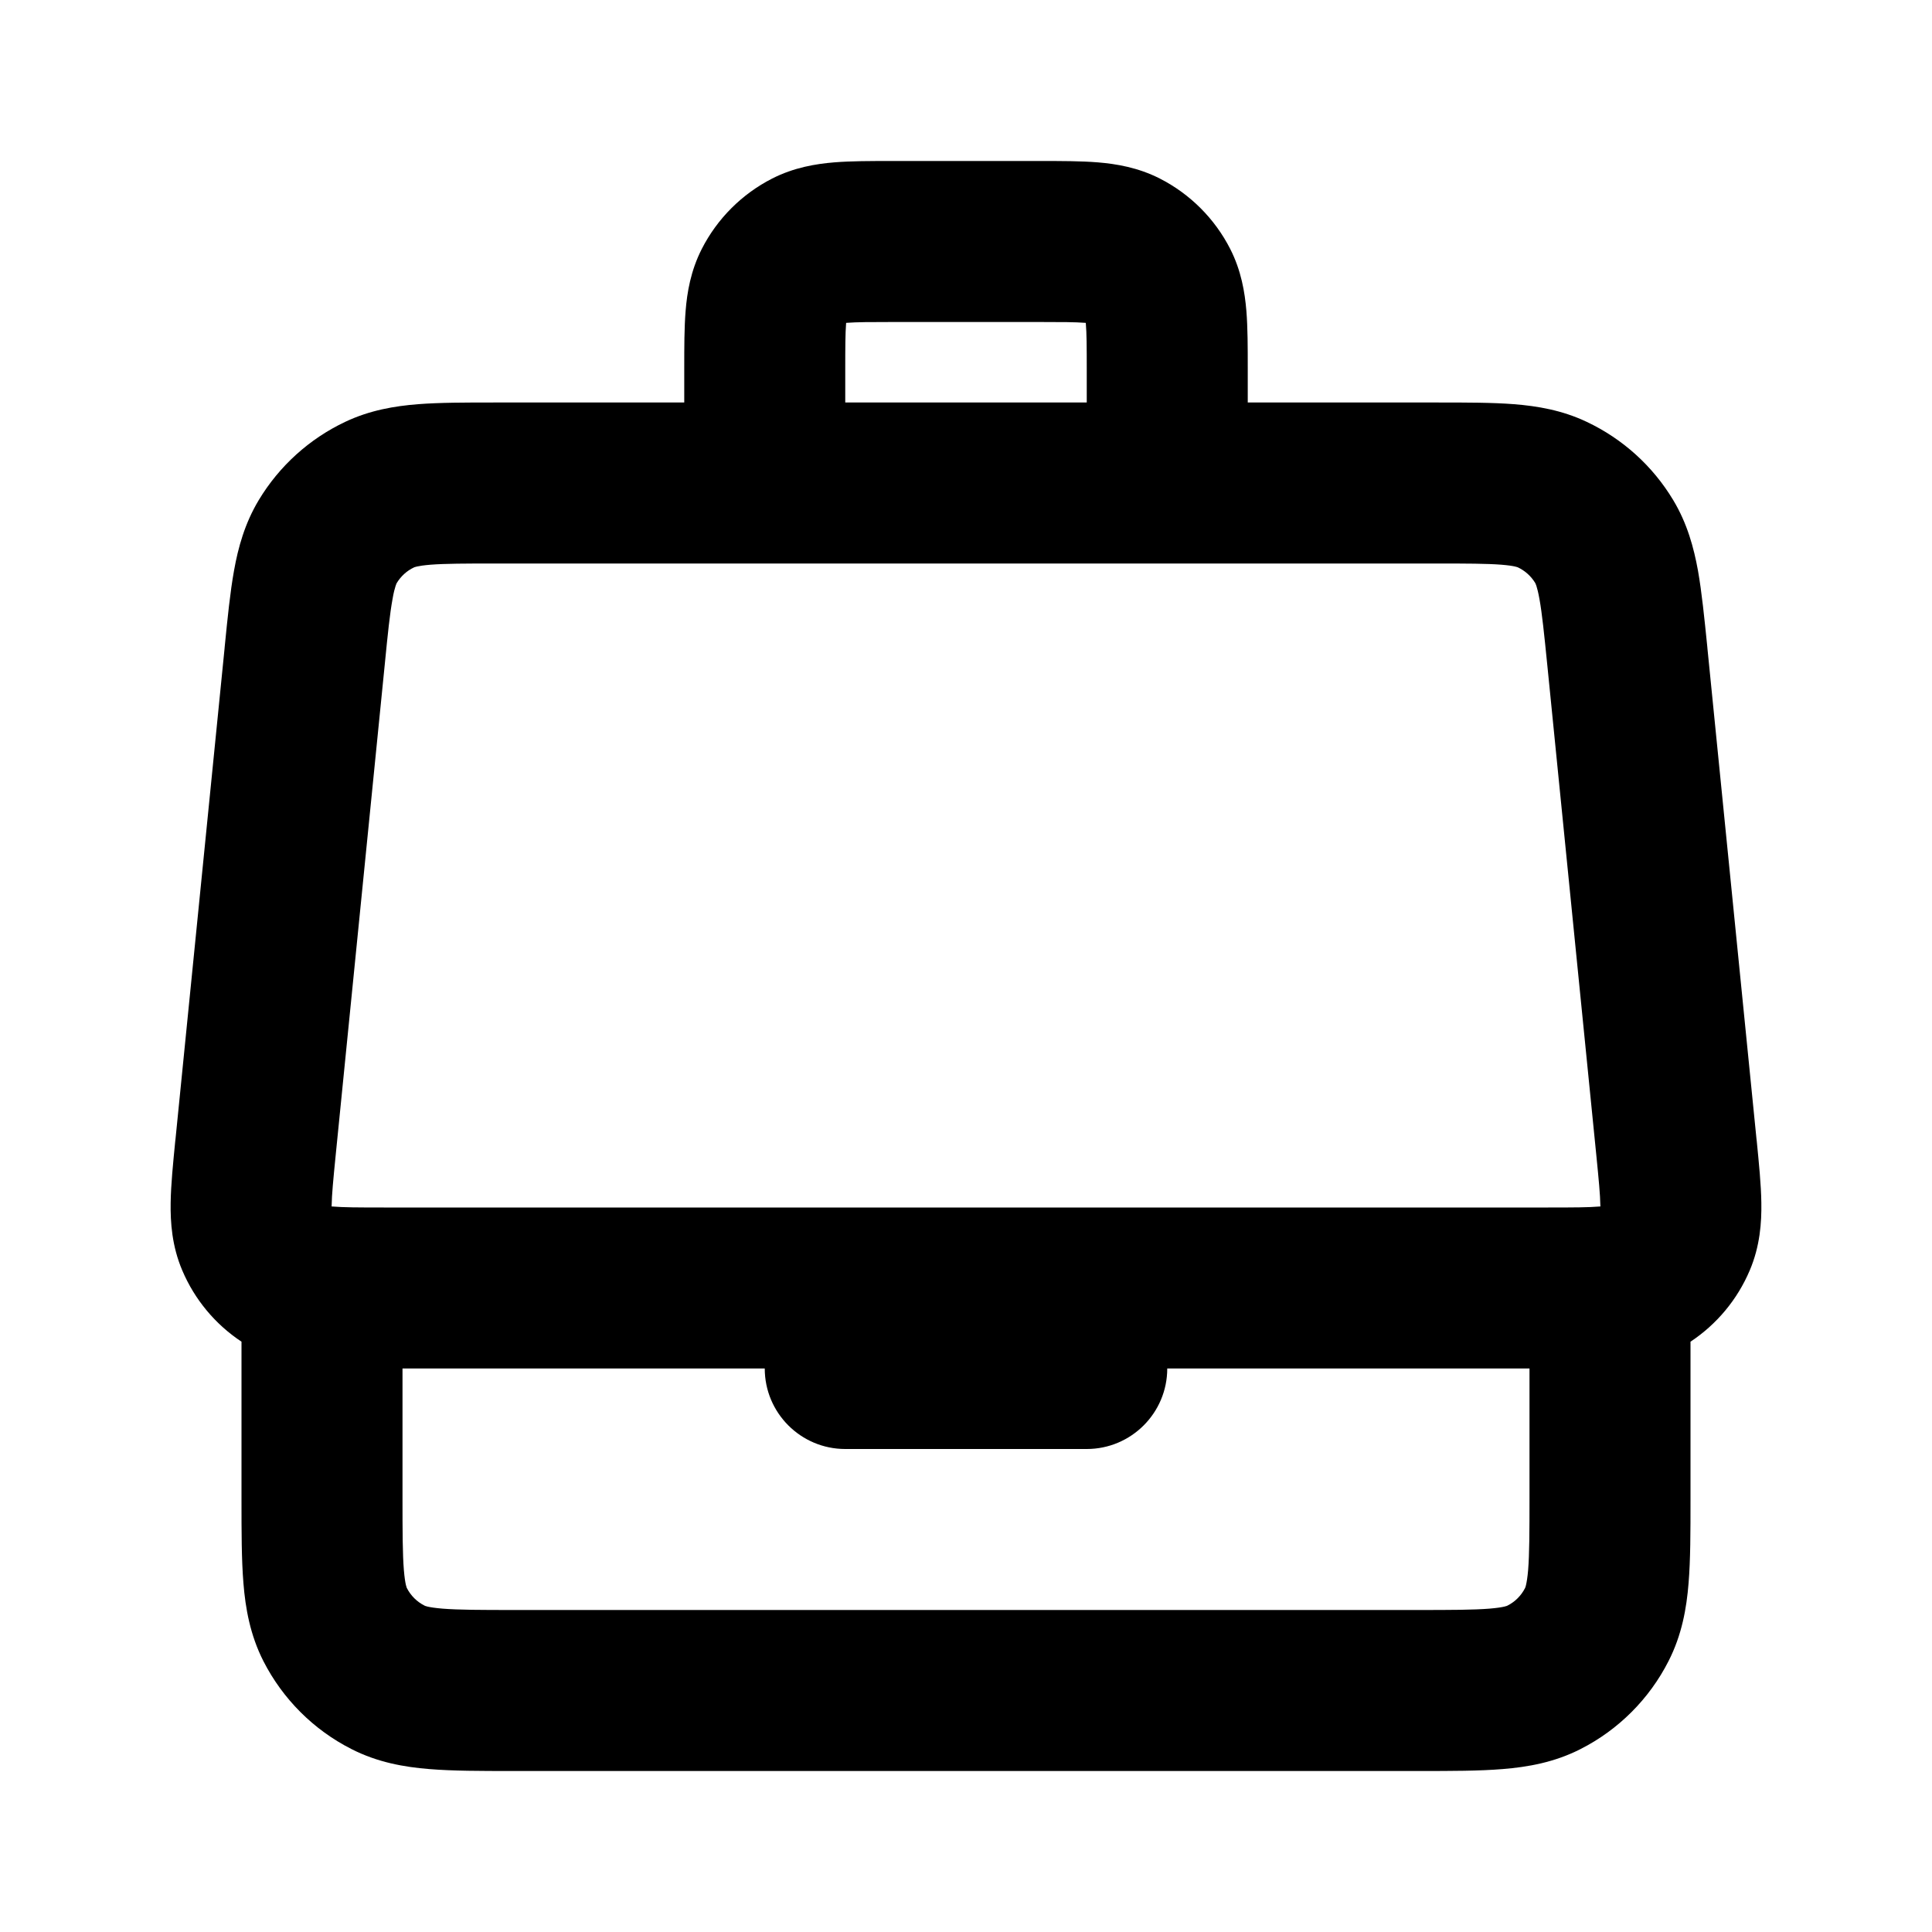
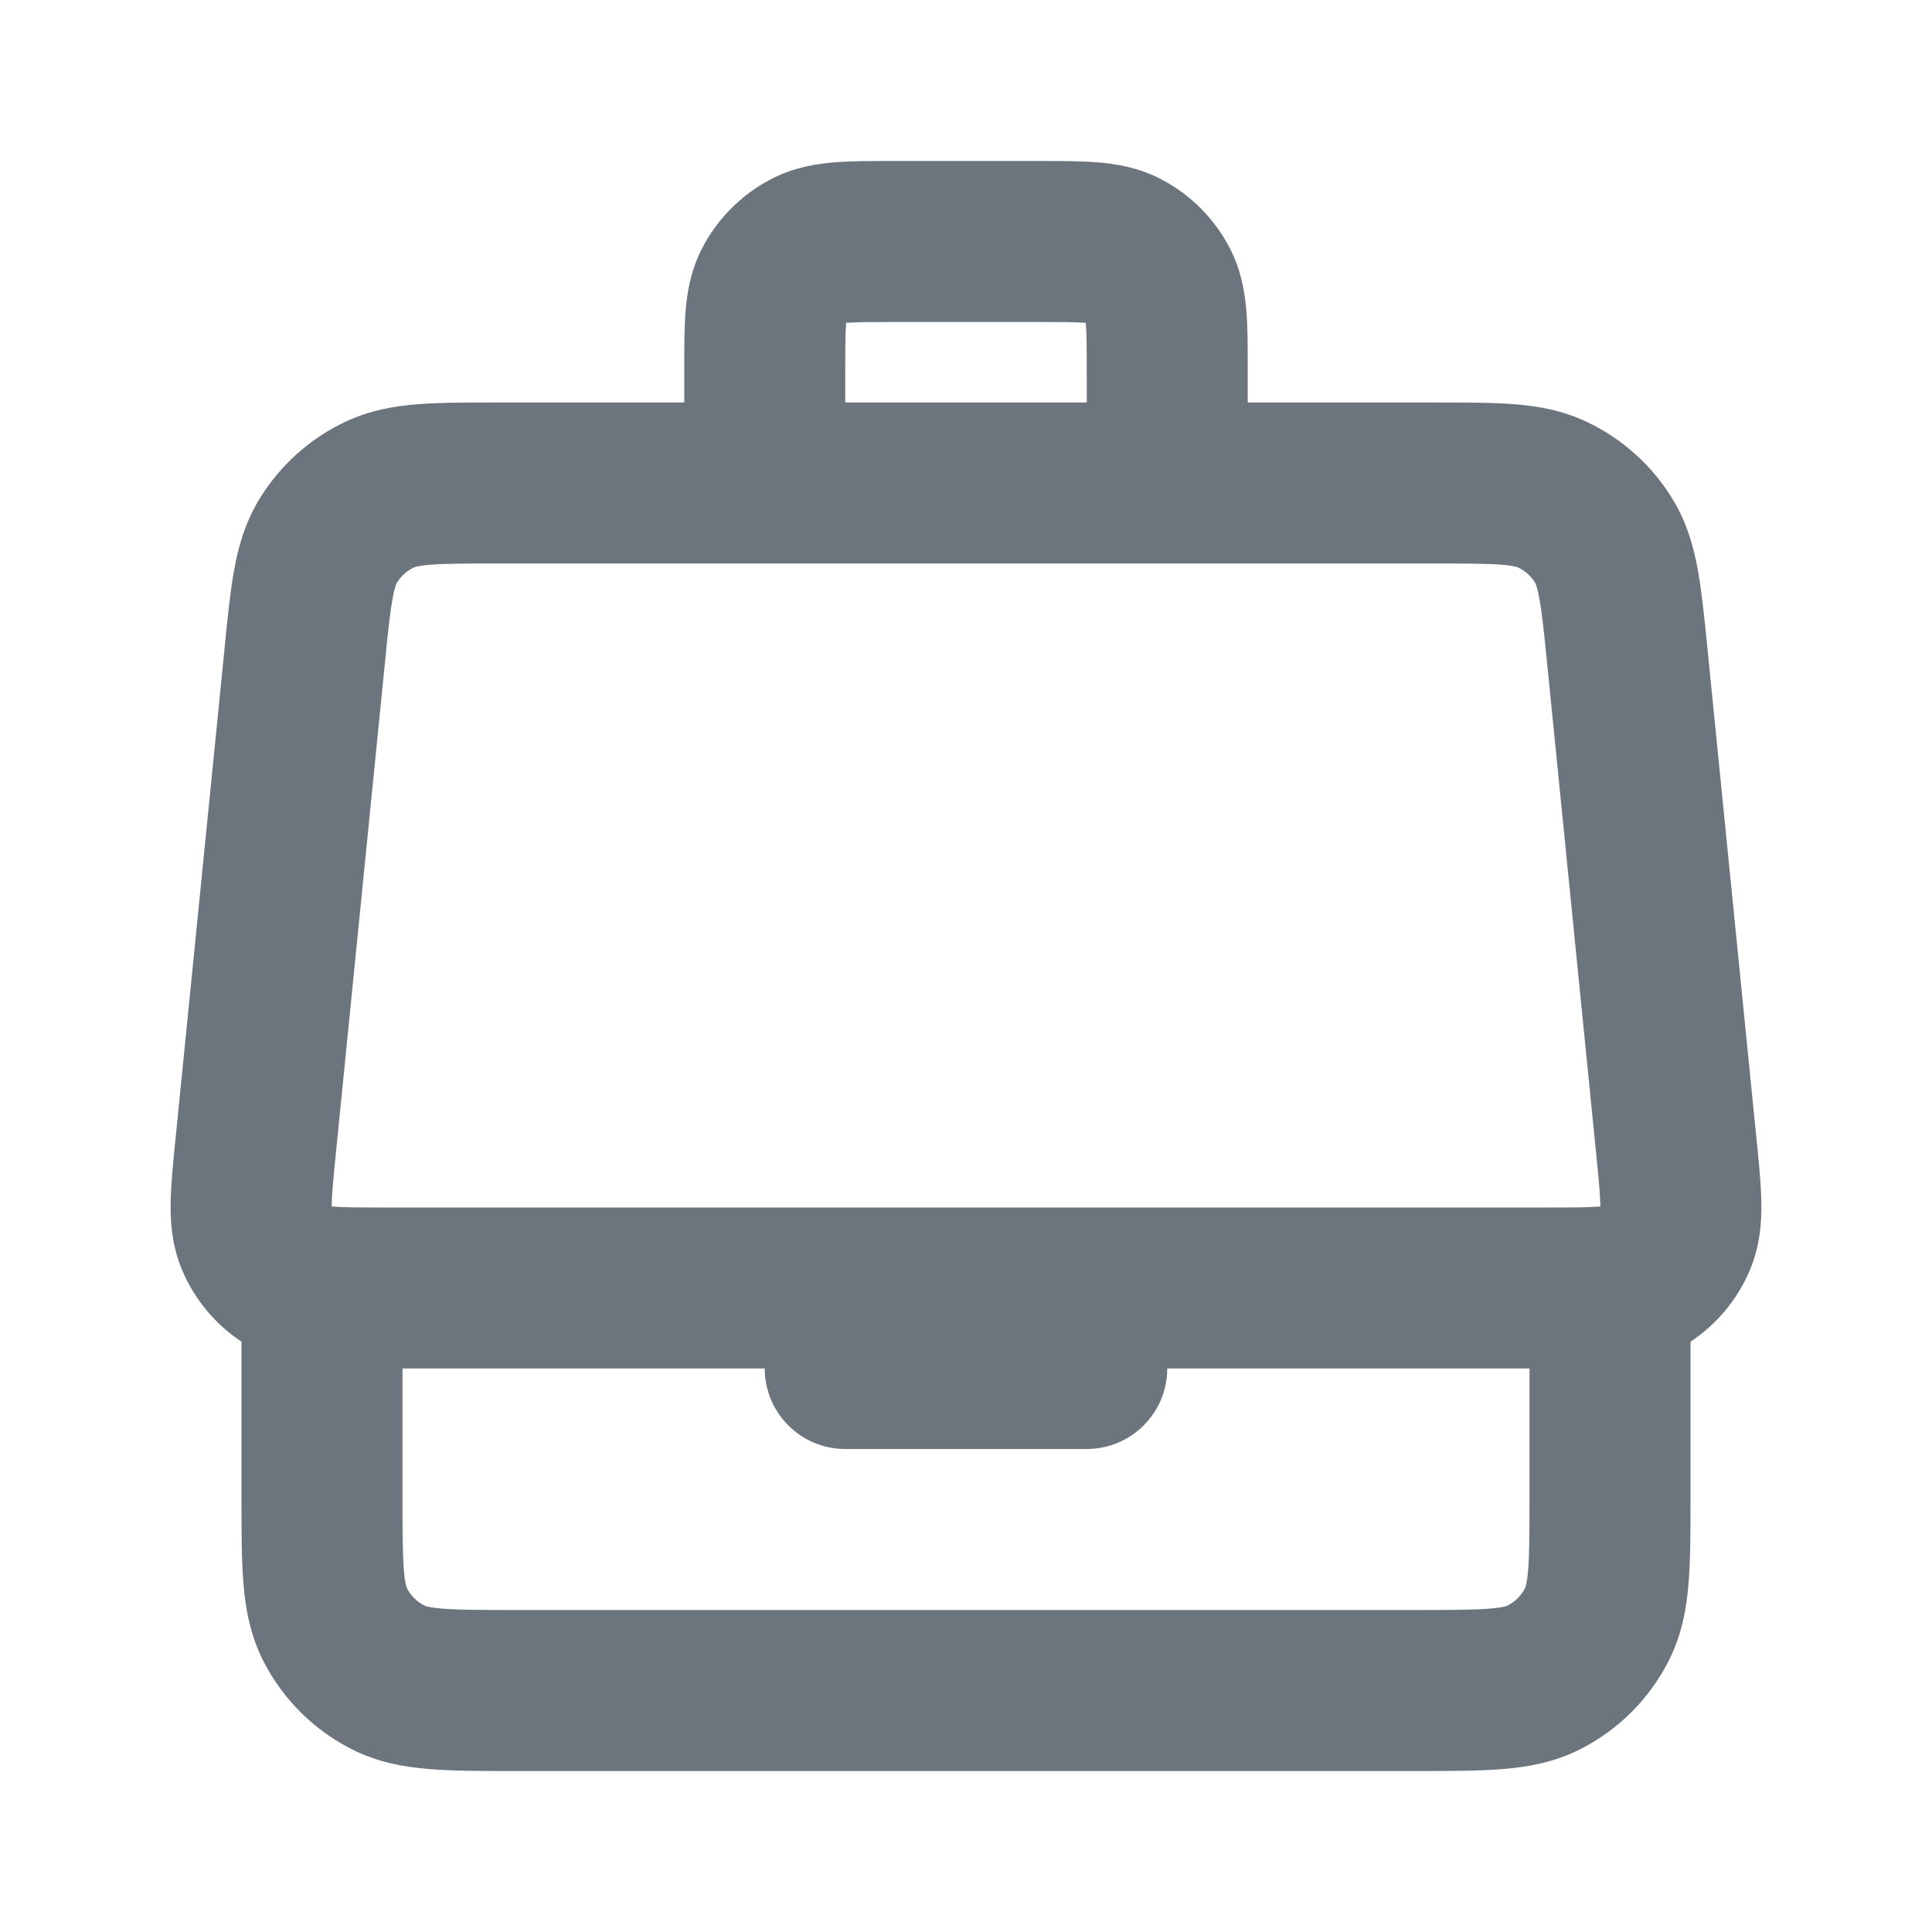
<svg xmlns="http://www.w3.org/2000/svg" width="24" height="24" viewBox="0 0 24 24" fill="none">
-   <path fill-rule="evenodd" clip-rule="evenodd" d="M11.068 2L11.1 2L12.9 2L12.932 2C13.184 2 13.43 2 13.638 2.017C13.867 2.036 14.136 2.08 14.408 2.218C14.784 2.41 15.09 2.716 15.282 3.092C15.42 3.363 15.464 3.633 15.483 3.862C15.5 4.07 15.5 4.316 15.5 4.568L15.5 4.6V5H17.828L17.862 5C18.216 5 18.538 5 18.807 5.021C19.097 5.044 19.404 5.095 19.71 5.24C20.157 5.451 20.531 5.789 20.785 6.212C20.96 6.503 21.041 6.803 21.093 7.089C21.14 7.355 21.172 7.675 21.208 8.028L21.211 8.062L21.819 14.141L21.823 14.175C21.85 14.451 21.877 14.716 21.88 14.941C21.884 15.186 21.864 15.48 21.736 15.781C21.582 16.144 21.326 16.451 21 16.667V18.6V18.636C21 19.025 21 19.375 20.976 19.667C20.951 19.979 20.893 20.31 20.727 20.635C20.488 21.105 20.105 21.488 19.635 21.727C19.31 21.893 18.978 21.951 18.666 21.976C18.375 22 18.025 22 17.636 22H17.6H6.4H6.364C5.975 22 5.625 22 5.333 21.976C5.021 21.951 4.69 21.893 4.365 21.727C3.894 21.488 3.512 21.105 3.272 20.635C3.107 20.31 3.049 19.979 3.024 19.667C3 19.375 3 19.025 3 18.636V18.6V16.667C2.674 16.451 2.418 16.144 2.264 15.781C2.136 15.48 2.116 15.186 2.12 14.941C2.123 14.716 2.15 14.451 2.177 14.175L2.181 14.141L2.789 8.062L2.792 8.028C2.827 7.675 2.859 7.355 2.907 7.089C2.958 6.803 3.04 6.503 3.214 6.213C3.469 5.789 3.843 5.451 4.289 5.24C4.596 5.095 4.902 5.044 5.193 5.021C5.462 5 5.783 5 6.138 5C6.149 5 6.16 5 6.172 5H8.5L8.5 4.6C8.5 4.589 8.5 4.579 8.5 4.568C8.5 4.316 8.5 4.07 8.517 3.862C8.535 3.633 8.58 3.363 8.718 3.092C8.91 2.716 9.216 2.41 9.592 2.218C9.863 2.08 10.133 2.036 10.362 2.017C10.57 2 10.816 2 11.068 2ZM10.5 5H13.5V4.6C13.5 4.303 13.499 4.141 13.489 4.025C13.489 4.02 13.489 4.016 13.488 4.011C13.484 4.011 13.48 4.011 13.475 4.01C13.359 4.001 13.196 4 12.9 4L11.1 4C10.803 4 10.641 4.001 10.524 4.01C10.52 4.011 10.515 4.011 10.511 4.011C10.511 4.016 10.511 4.02 10.51 4.025C10.501 4.141 10.5 4.303 10.5 4.6L10.5 5ZM14.5 7H6.172C5.773 7 5.53 7.001 5.348 7.015C5.264 7.022 5.213 7.03 5.182 7.037C5.154 7.043 5.144 7.048 5.144 7.048C5.054 7.09 4.98 7.158 4.929 7.242C4.928 7.243 4.923 7.252 4.914 7.279C4.904 7.31 4.89 7.36 4.876 7.443C4.843 7.622 4.818 7.863 4.779 8.261L4.171 14.34C4.139 14.662 4.122 14.841 4.12 14.971C4.119 14.977 4.119 14.982 4.119 14.987C4.124 14.987 4.13 14.988 4.135 14.988C4.264 14.999 4.444 15 4.768 15L10.5 15L13.5 15L19.232 15C19.556 15 19.736 14.999 19.865 14.988C19.87 14.988 19.876 14.987 19.881 14.987C19.88 14.982 19.88 14.977 19.88 14.971C19.878 14.841 19.861 14.662 19.829 14.34L19.221 8.261C19.181 7.863 19.156 7.622 19.124 7.443C19.109 7.36 19.096 7.31 19.086 7.279C19.077 7.252 19.072 7.243 19.071 7.243L19.071 7.242C19.02 7.158 18.945 7.09 18.856 7.048C18.855 7.048 18.846 7.043 18.818 7.037C18.787 7.03 18.736 7.022 18.651 7.015C18.469 7.001 18.227 7 17.828 7H14.5ZM5 17V18.6C5 19.037 5.001 19.304 5.017 19.504C5.025 19.597 5.034 19.653 5.042 19.688C5.046 19.704 5.049 19.714 5.051 19.719C5.053 19.724 5.054 19.727 5.054 19.727C5.102 19.821 5.179 19.898 5.273 19.945C5.273 19.946 5.275 19.947 5.281 19.949C5.286 19.951 5.296 19.954 5.312 19.958C5.347 19.966 5.403 19.975 5.496 19.983C5.696 19.999 5.963 20 6.4 20H17.6C18.036 20 18.304 19.999 18.504 19.983C18.597 19.975 18.653 19.966 18.687 19.958C18.704 19.954 18.714 19.951 18.719 19.949C18.724 19.947 18.726 19.946 18.727 19.945C18.821 19.898 18.897 19.821 18.945 19.727C18.945 19.727 18.947 19.724 18.948 19.719C18.95 19.714 18.954 19.704 18.957 19.688C18.965 19.653 18.975 19.597 18.983 19.504C18.999 19.304 19 19.037 19 18.6V17L14.5 17C14.5 17.552 14.052 18 13.5 18H10.5C9.948 18 9.5 17.552 9.5 17L5 17Z" fill="currentColor" />
+   <path fill-rule="evenodd" clip-rule="evenodd" d="M11.068 2L11.1 2L12.9 2L12.932 2C13.184 2 13.43 2 13.638 2.017C13.867 2.036 14.136 2.08 14.408 2.218C14.784 2.41 15.09 2.716 15.282 3.092C15.42 3.363 15.464 3.633 15.483 3.862C15.5 4.07 15.5 4.316 15.5 4.568L15.5 4.6V5H17.828L17.862 5C18.216 5 18.538 5 18.807 5.021C19.097 5.044 19.404 5.095 19.71 5.24C20.157 5.451 20.531 5.789 20.785 6.212C20.96 6.503 21.041 6.803 21.093 7.089C21.14 7.355 21.172 7.675 21.208 8.028L21.211 8.062L21.819 14.141L21.823 14.175C21.85 14.451 21.877 14.716 21.88 14.941C21.884 15.186 21.864 15.48 21.736 15.781C21.582 16.144 21.326 16.451 21 16.667V18.6V18.636C21 19.025 21 19.375 20.976 19.667C20.951 19.979 20.893 20.31 20.727 20.635C20.488 21.105 20.105 21.488 19.635 21.727C19.31 21.893 18.978 21.951 18.666 21.976C18.375 22 18.025 22 17.636 22H17.6H6.4H6.364C5.975 22 5.625 22 5.333 21.976C5.021 21.951 4.69 21.893 4.365 21.727C3.894 21.488 3.512 21.105 3.272 20.635C3.107 20.31 3.049 19.979 3.024 19.667C3 19.375 3 19.025 3 18.636V18.6V16.667C2.674 16.451 2.418 16.144 2.264 15.781C2.136 15.48 2.116 15.186 2.12 14.941C2.123 14.716 2.15 14.451 2.177 14.175L2.181 14.141L2.789 8.062L2.792 8.028C2.827 7.675 2.859 7.355 2.907 7.089C2.958 6.803 3.04 6.503 3.214 6.213C3.469 5.789 3.843 5.451 4.289 5.24C4.596 5.095 4.902 5.044 5.193 5.021C5.462 5 5.783 5 6.138 5C6.149 5 6.16 5 6.172 5H8.5L8.5 4.6C8.5 4.589 8.5 4.579 8.5 4.568C8.5 4.316 8.5 4.07 8.517 3.862C8.535 3.633 8.58 3.363 8.718 3.092C8.91 2.716 9.216 2.41 9.592 2.218C9.863 2.08 10.133 2.036 10.362 2.017C10.57 2 10.816 2 11.068 2ZM10.5 5H13.5V4.6C13.5 4.303 13.499 4.141 13.489 4.025C13.489 4.02 13.489 4.016 13.488 4.011C13.484 4.011 13.48 4.011 13.475 4.01C13.359 4.001 13.196 4 12.9 4L11.1 4C10.803 4 10.641 4.001 10.524 4.01C10.52 4.011 10.515 4.011 10.511 4.011C10.511 4.016 10.511 4.02 10.51 4.025C10.501 4.141 10.5 4.303 10.5 4.6L10.5 5ZM14.5 7H6.172C5.773 7 5.53 7.001 5.348 7.015C5.264 7.022 5.213 7.03 5.182 7.037C5.154 7.043 5.144 7.048 5.144 7.048C5.054 7.09 4.98 7.158 4.929 7.242C4.928 7.243 4.923 7.252 4.914 7.279C4.904 7.31 4.89 7.36 4.876 7.443C4.843 7.622 4.818 7.863 4.779 8.261L4.171 14.34C4.139 14.662 4.122 14.841 4.12 14.971C4.119 14.977 4.119 14.982 4.119 14.987C4.124 14.987 4.13 14.988 4.135 14.988C4.264 14.999 4.444 15 4.768 15L10.5 15L13.5 15L19.232 15C19.556 15 19.736 14.999 19.865 14.988C19.87 14.988 19.876 14.987 19.881 14.987C19.88 14.982 19.88 14.977 19.88 14.971C19.878 14.841 19.861 14.662 19.829 14.34L19.221 8.261C19.181 7.863 19.156 7.622 19.124 7.443C19.109 7.36 19.096 7.31 19.086 7.279C19.077 7.252 19.072 7.243 19.071 7.243L19.071 7.242C19.02 7.158 18.945 7.09 18.856 7.048C18.855 7.048 18.846 7.043 18.818 7.037C18.787 7.03 18.736 7.022 18.651 7.015C18.469 7.001 18.227 7 17.828 7H14.5ZM5 17V18.6C5 19.037 5.001 19.304 5.017 19.504C5.025 19.597 5.034 19.653 5.042 19.688C5.046 19.704 5.049 19.714 5.051 19.719C5.053 19.724 5.054 19.727 5.054 19.727C5.102 19.821 5.179 19.898 5.273 19.945C5.273 19.946 5.275 19.947 5.281 19.949C5.286 19.951 5.296 19.954 5.312 19.958C5.347 19.966 5.403 19.975 5.496 19.983C5.696 19.999 5.963 20 6.4 20H17.6C18.036 20 18.304 19.999 18.504 19.983C18.597 19.975 18.653 19.966 18.687 19.958C18.704 19.954 18.714 19.951 18.719 19.949C18.724 19.947 18.726 19.946 18.727 19.945C18.821 19.898 18.897 19.821 18.945 19.727C18.945 19.727 18.947 19.724 18.948 19.719C18.95 19.714 18.954 19.704 18.957 19.688C18.965 19.653 18.975 19.597 18.983 19.504C18.999 19.304 19 19.037 19 18.6V17L14.5 17C14.5 17.552 14.052 18 13.5 18H10.5C9.948 18 9.5 17.552 9.5 17L5 17Z" fill="#6c757d" />
</svg>
